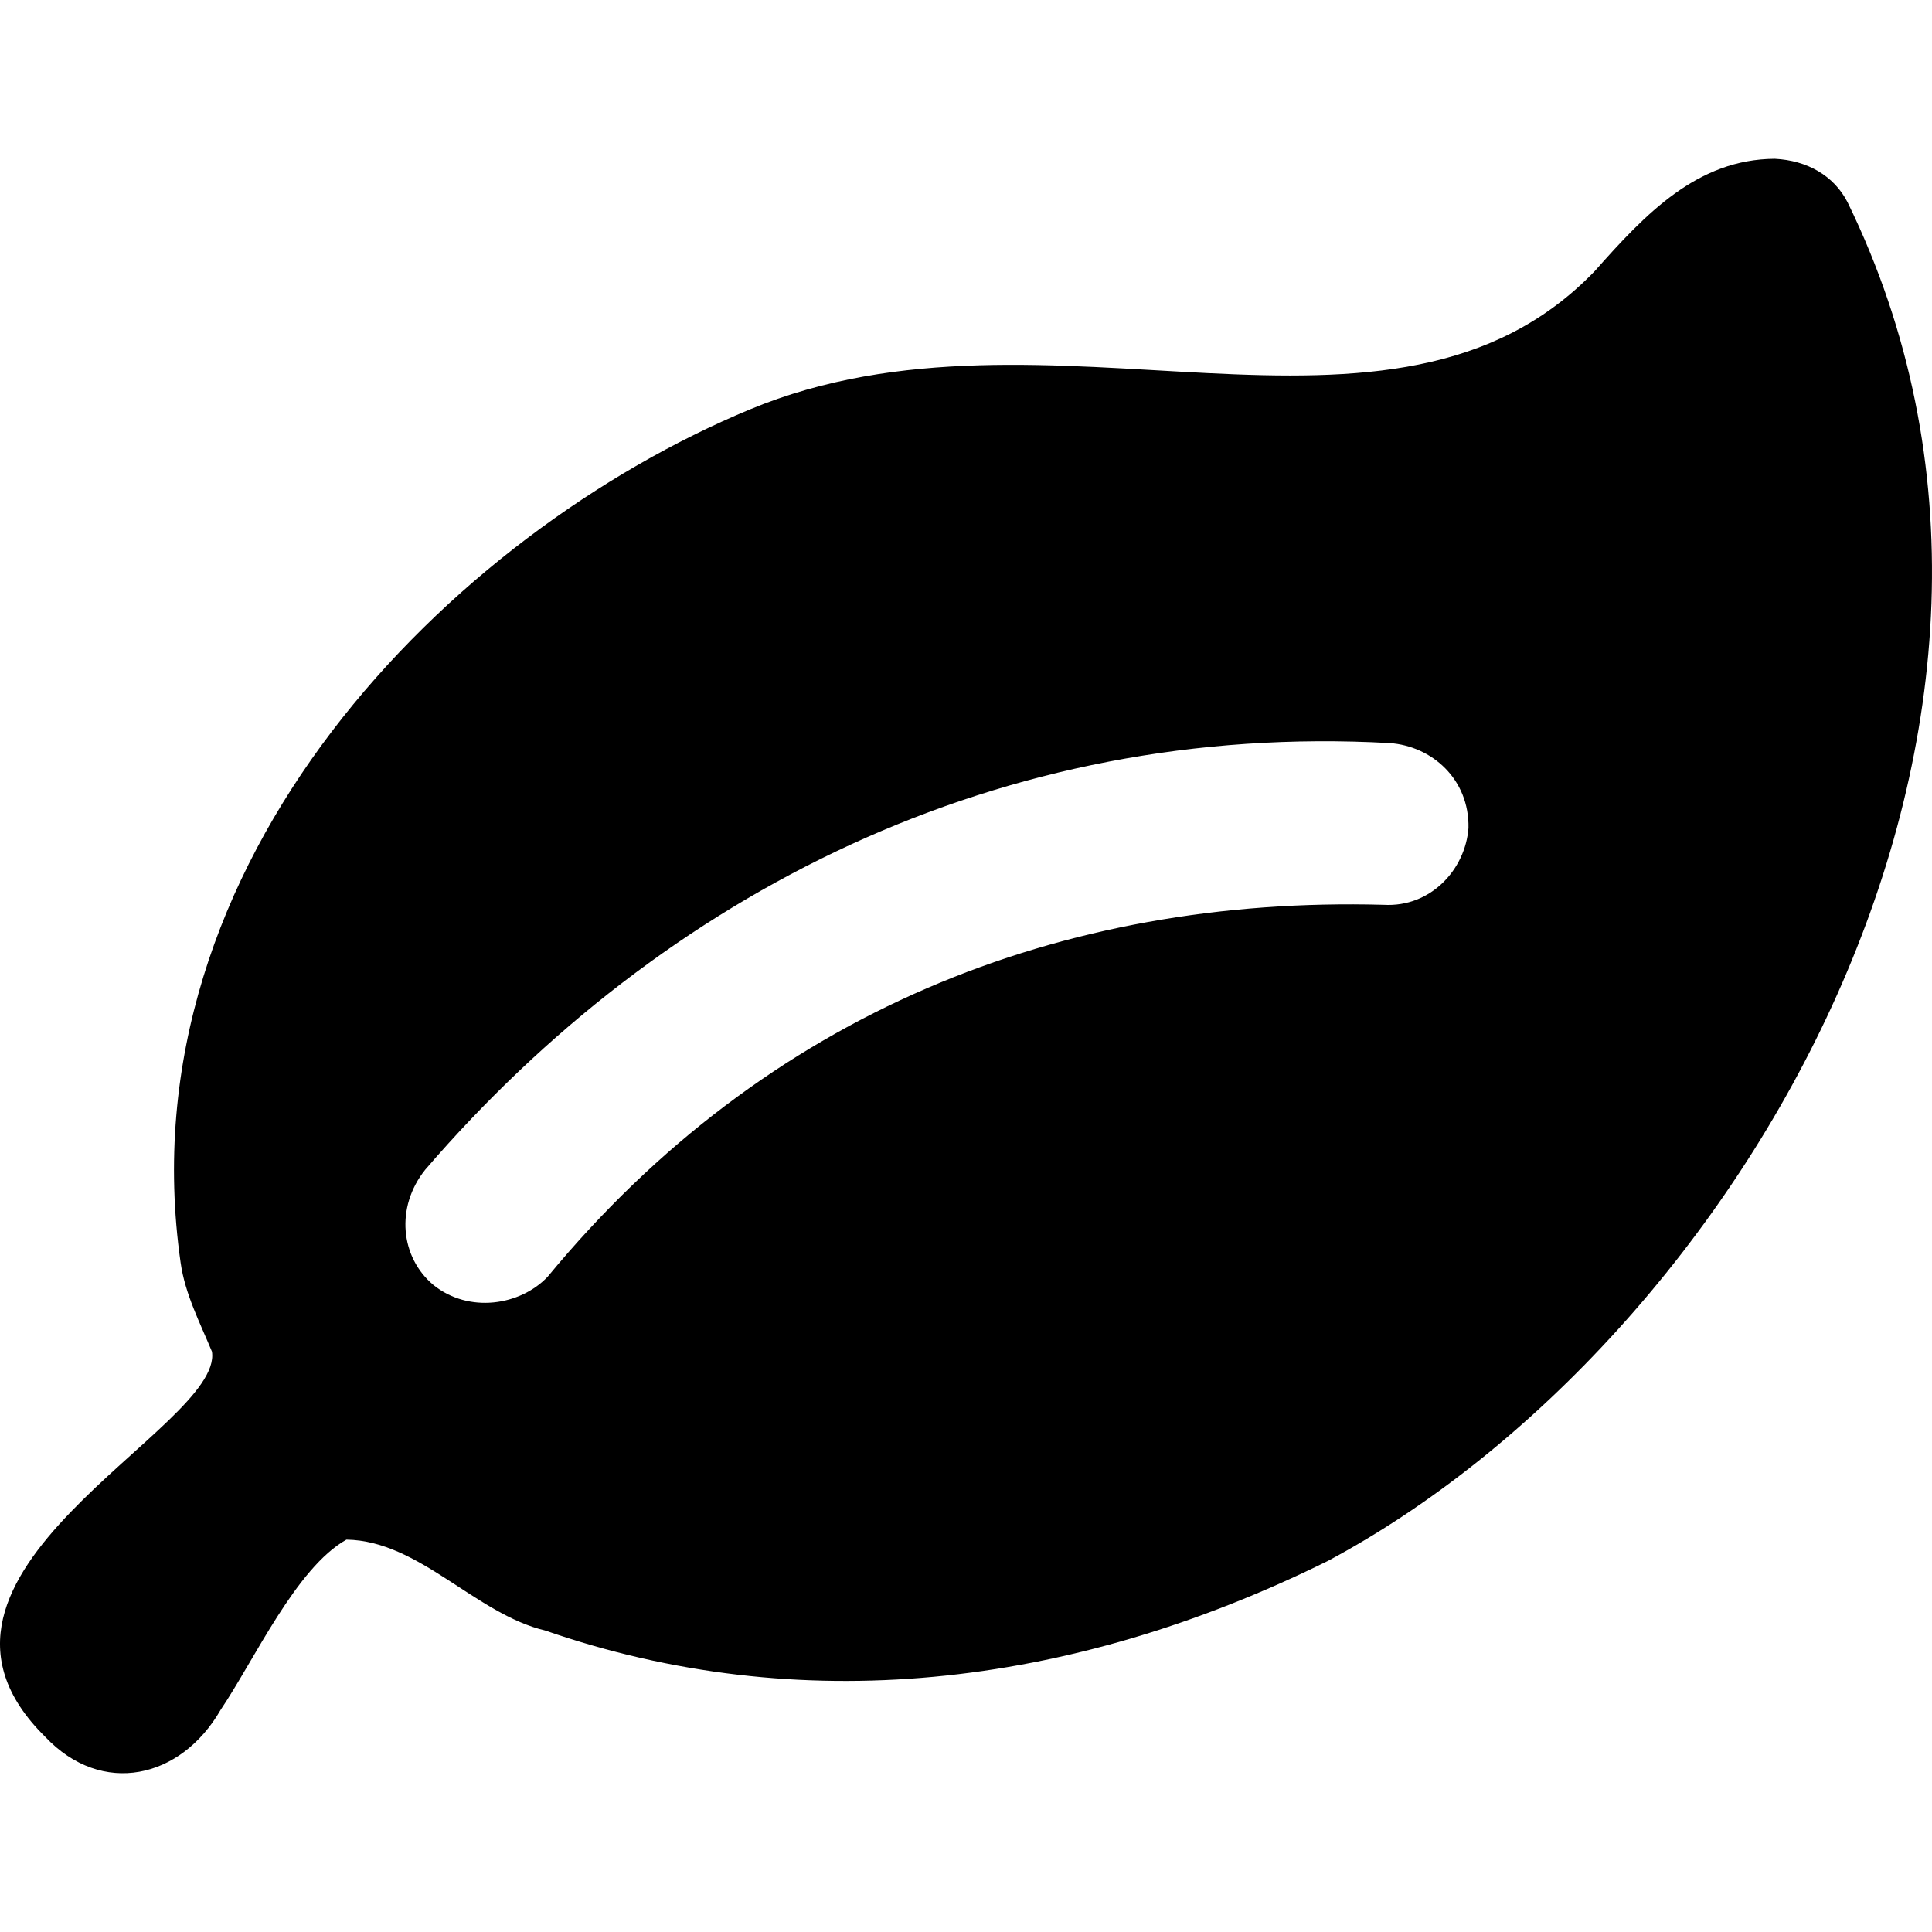
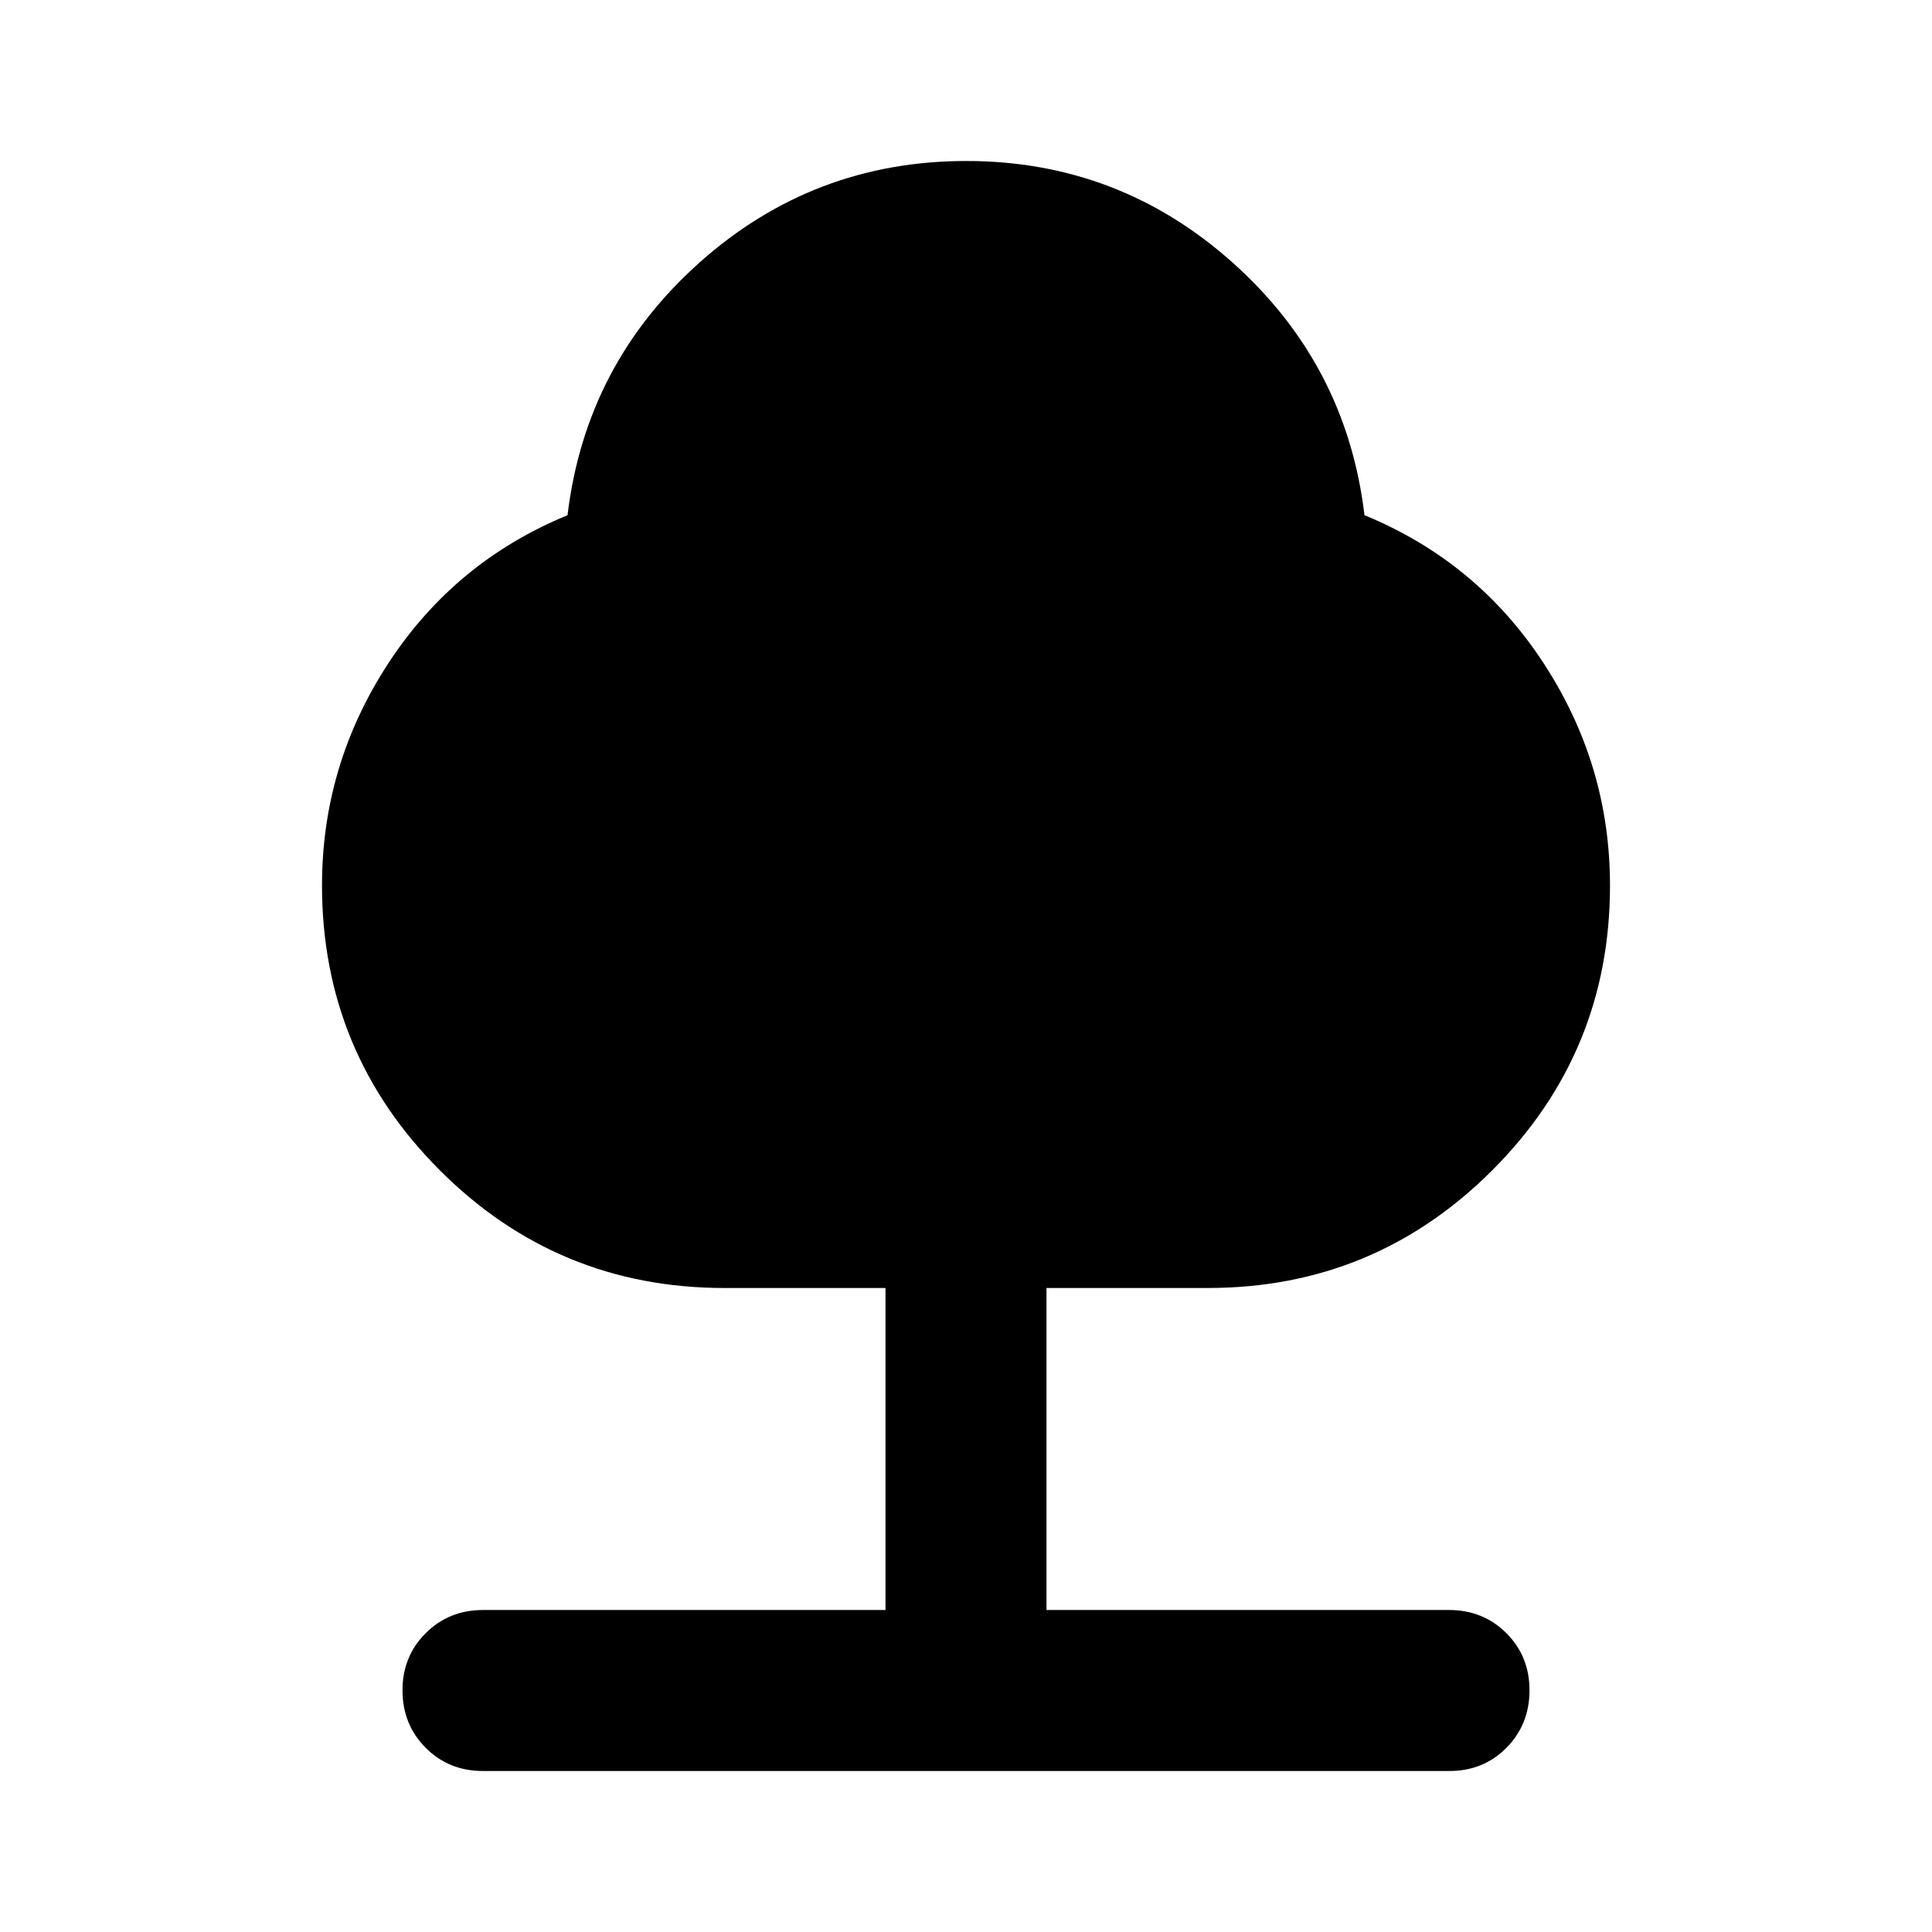
- <svg xmlns="http://www.w3.org/2000/svg" width="1em" height="1em" viewBox="0 0 1200 1200">
-   <path d="M0 0h1200v1200H0z" fill="none" />
-   <path fill="currentColor" d="M131.652 839.52c-7.46-17.981-16.747-35.855-19.464-55.253c-35.786-250.118 168.278-452.905 353.494-529.928c185.214-77.022 398.471 45.498 524.903-86.019c31.587-35.667 63.736-69.443 111.762-69.694c20.018.993 36.688 10.401 45.207 26.999c158.034 323.688-67.753 707.493-322.728 843.865c-161.812 79.98-329.249 97.576-485.976 43.323c-43.582-10.338-78.515-55.918-123.691-56.51c-31.154 17.48-57.029 74.434-78.17 105.797c-24.625 42.738-73.658 54.038-108.937 16.64c-102.899-101.406 110.943-191.407 103.6-239.22m137.506-41.44c22.099 17.854 53.978 12.793 70.95-5.022C475.799 628.65 659.535 556.522 859.36 561.999c29.444 1.709 50.848-22.136 52.74-47.718c.592-30.381-22.788-50.927-48.975-52.742c-241.513-13.425-451.044 93.065-598.993 264.964c-18.738 23.4-15.336 54.535 5.026 71.577" />
+ <svg xmlns="http://www.w3.org/2000/svg" width="1em" height="1em" viewBox="0 0 24 24">
+   <path d="M0 0h24v24H0z" fill="none" />
+   <path fill="currentColor" d="M11 20v-4H9q-2.075 0-3.537-1.463T4 11q0-1.5.825-2.762T7.05 6.4q.225-1.875 1.638-3.137T12 2t3.313 1.263T16.95 6.4q1.4.575 2.225 1.838T20 11q0 2.075-1.463 3.538T15 16h-2v4h5q.425 0 .713.288T19 21t-.288.713T18 22H6q-.425 0-.712-.288T5 21t.288-.712T6 20z" />
</svg>
